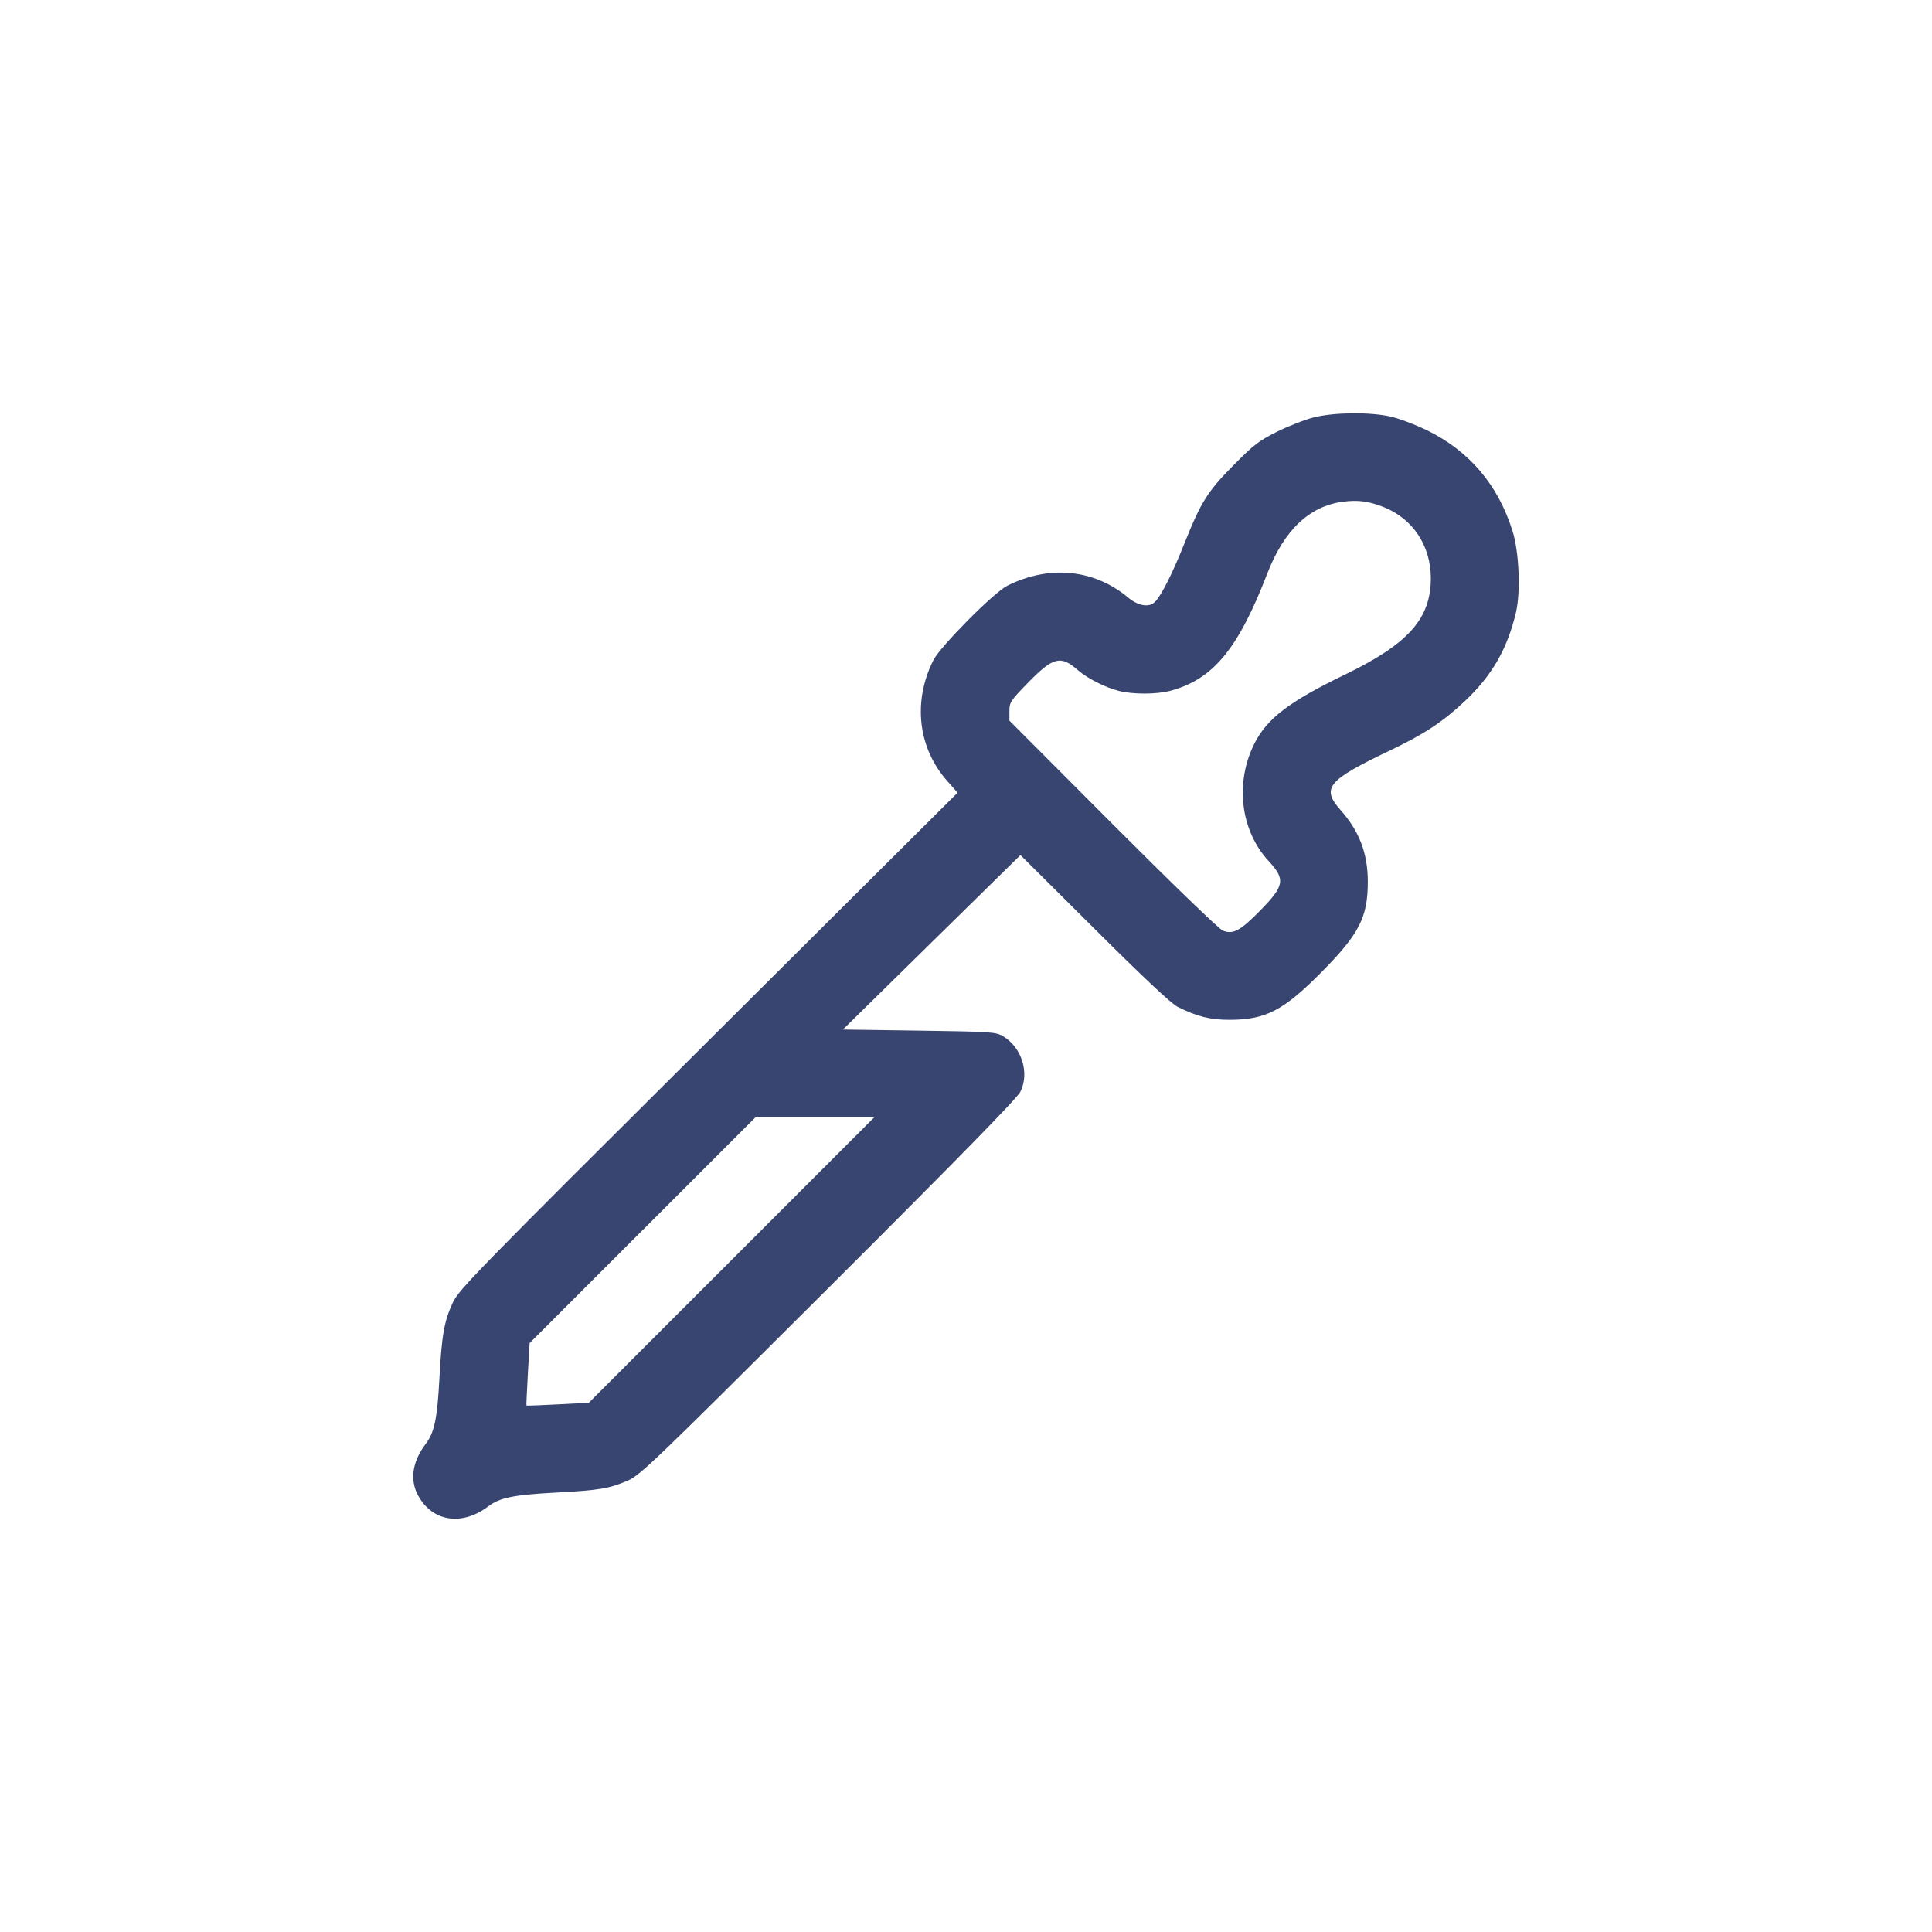
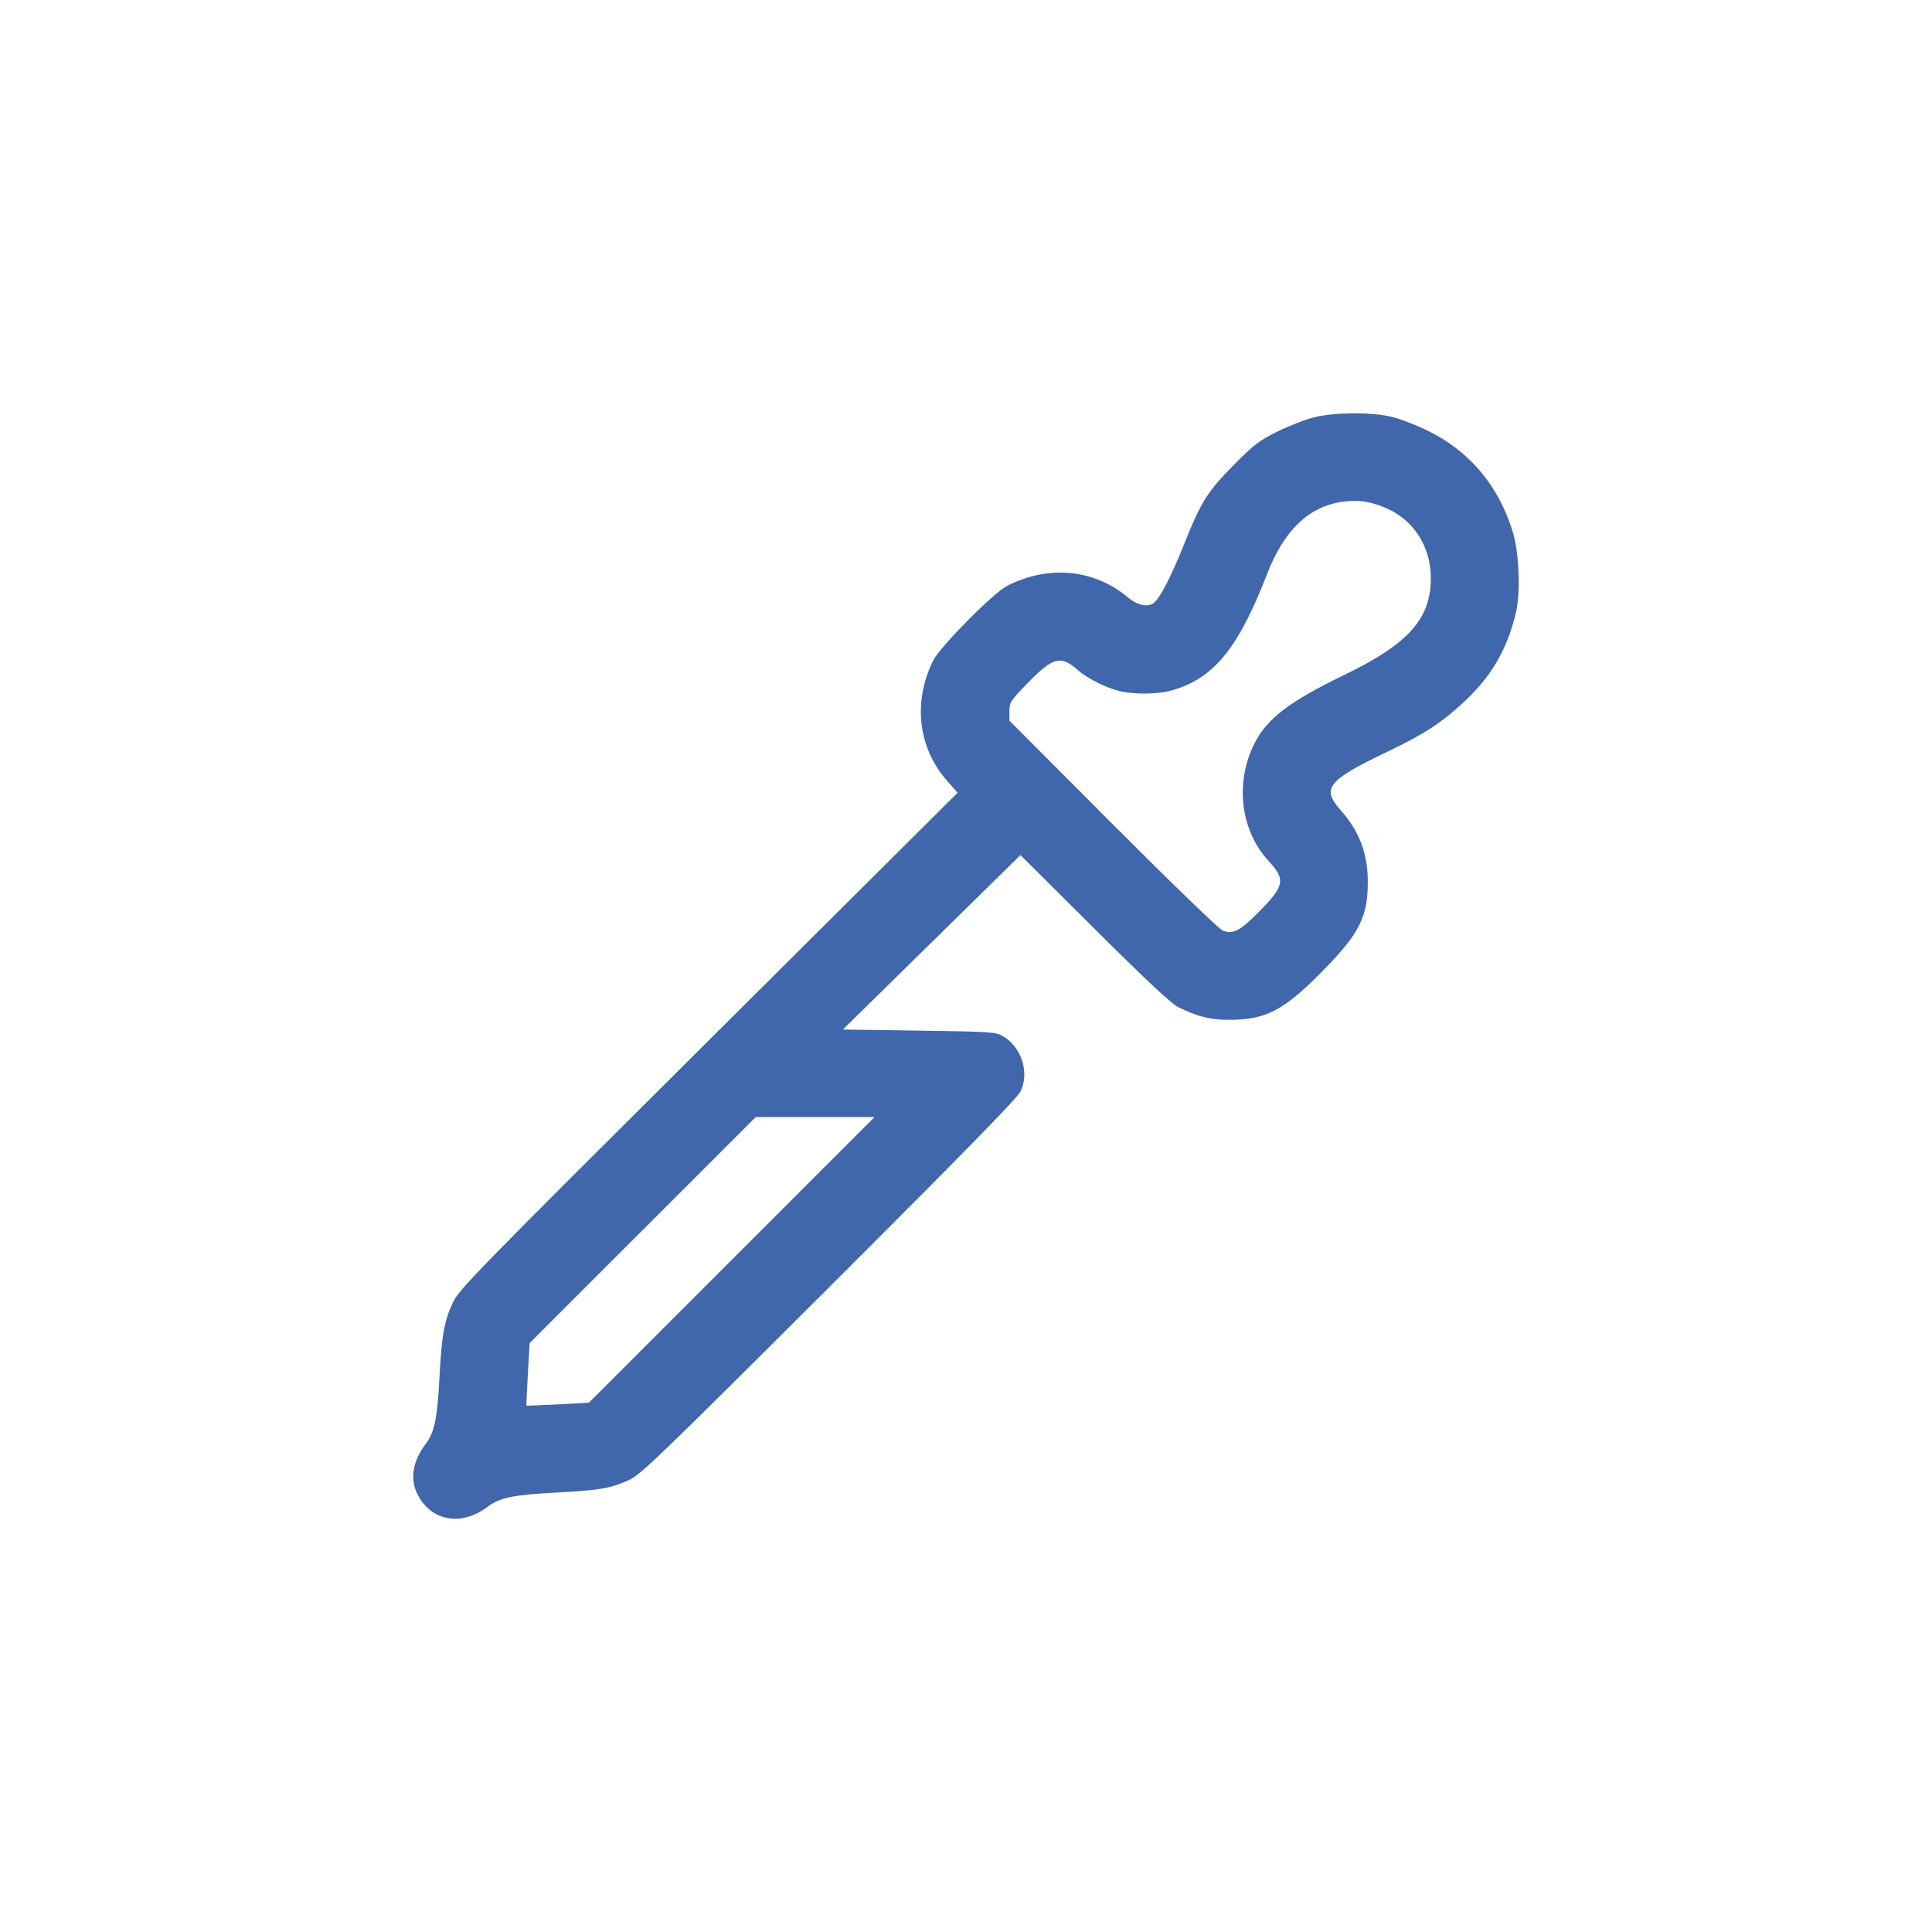
- <svg xmlns="http://www.w3.org/2000/svg" style="color:#374570;" fill="currentColor" stroke="currentColor" stroke-width="0" viewBox="-4.8 -4.8 33.60 33.60" version="1.1" id="svg3" xml:space="preserve">
+ <svg xmlns="http://www.w3.org/2000/svg" style="color:#4067AB;" fill="currentColor" stroke="currentColor" stroke-width="0" viewBox="-4.8 -4.8 33.60 33.60" version="1.1" id="svg3" xml:space="preserve">
  <defs id="defs3" />
  <g id="SVGRepo_tracerCarrier" stroke="#CCCCCC" stroke-linecap="round" stroke-linejoin="round" stroke-width="0.624" />
  <path style="fill:#000000" id="path1" />
  <path d="m 18.056,2.457 c -0.152,0.037 -0.439,0.149 -0.638,0.247 -0.318,0.158 -0.41,0.228 -0.756,0.577 -0.461,0.465 -0.573,0.643 -0.864,1.371 -0.211,0.53 -0.401,0.906 -0.513,1.017 -0.101,0.101 -0.291,0.069 -0.467,-0.078 -0.591,-0.494 -1.374,-0.57 -2.101,-0.204 -0.236,0.119 -1.165,1.056 -1.285,1.296 -0.363,0.724 -0.266,1.535 0.251,2.11 L 11.854,8.986 7.521,13.299 c -4.061,4.042 -4.341,4.328 -4.447,4.557 -0.15,0.323 -0.193,0.569 -0.233,1.333 -0.036,0.679 -0.087,0.925 -0.235,1.119 -0.23,0.303 -0.281,0.615 -0.144,0.882 0.242,0.472 0.766,0.56 1.232,0.206 0.196,-0.149 0.439,-0.199 1.156,-0.237 0.771,-0.041 0.948,-0.07 1.271,-0.211 0.214,-0.093 0.464,-0.333 3.49,-3.352 2.321,-2.316 3.281,-3.298 3.337,-3.413 0.16,-0.329 0.019,-0.772 -0.306,-0.963 -0.123,-0.073 -0.207,-0.078 -1.457,-0.096 l -1.326,-0.019 1.544,-1.517 1.544,-1.517 1.284,1.278 c 0.857,0.854 1.339,1.306 1.451,1.362 0.333,0.167 0.564,0.225 0.9,0.225 0.632,-7.89e-4 0.942,-0.162 1.609,-0.838 0.65,-0.658 0.797,-0.948 0.797,-1.565 0,-0.486 -0.148,-0.879 -0.469,-1.239 -0.346,-0.39 -0.239,-0.52 0.856,-1.043 0.597,-0.285 0.918,-0.497 1.302,-0.859 0.47,-0.442 0.738,-0.908 0.887,-1.539 0.085,-0.359 0.055,-1.059 -0.06,-1.421 C 21.251,3.63 20.753,3.044 20.022,2.686 19.815,2.585 19.524,2.475 19.376,2.443 19.014,2.364 18.408,2.371 18.056,2.457 m 0.499,1.468 c -0.587,0.079 -1.024,0.495 -1.318,1.256 -0.506,1.31 -0.941,1.834 -1.684,2.033 -0.241,0.064 -0.661,0.064 -0.901,0 C 14.409,7.15 14.106,6.995 13.945,6.854 13.645,6.59 13.514,6.625 13.065,7.087 12.773,7.388 12.755,7.416 12.755,7.57 v 0.163 l 1.793,1.798 c 1.033,1.035 1.845,1.82 1.915,1.851 0.177,0.077 0.307,0.007 0.655,-0.348 0.423,-0.432 0.441,-0.539 0.143,-0.862 C 16.771,9.64 16.673,8.809 17.019,8.125 17.239,7.693 17.625,7.399 18.595,6.93 19.697,6.396 20.086,5.957 20.084,5.25 20.082,4.687 19.768,4.217 19.26,4.017 19.004,3.916 18.812,3.891 18.555,3.926 M 6.377,16.592 4.411,18.558 4.38,19.098 c -0.017,0.297 -0.028,0.543 -0.024,0.547 0.004,0.004 0.25,-0.006 0.546,-0.021 l 0.539,-0.029 2.484,-2.484 2.484,-2.484 h -1.033 -1.033 l -1.966,1.966" stroke="none" fill="currentColor" fill-rule="evenodd" id="path1-0" />
</svg>
